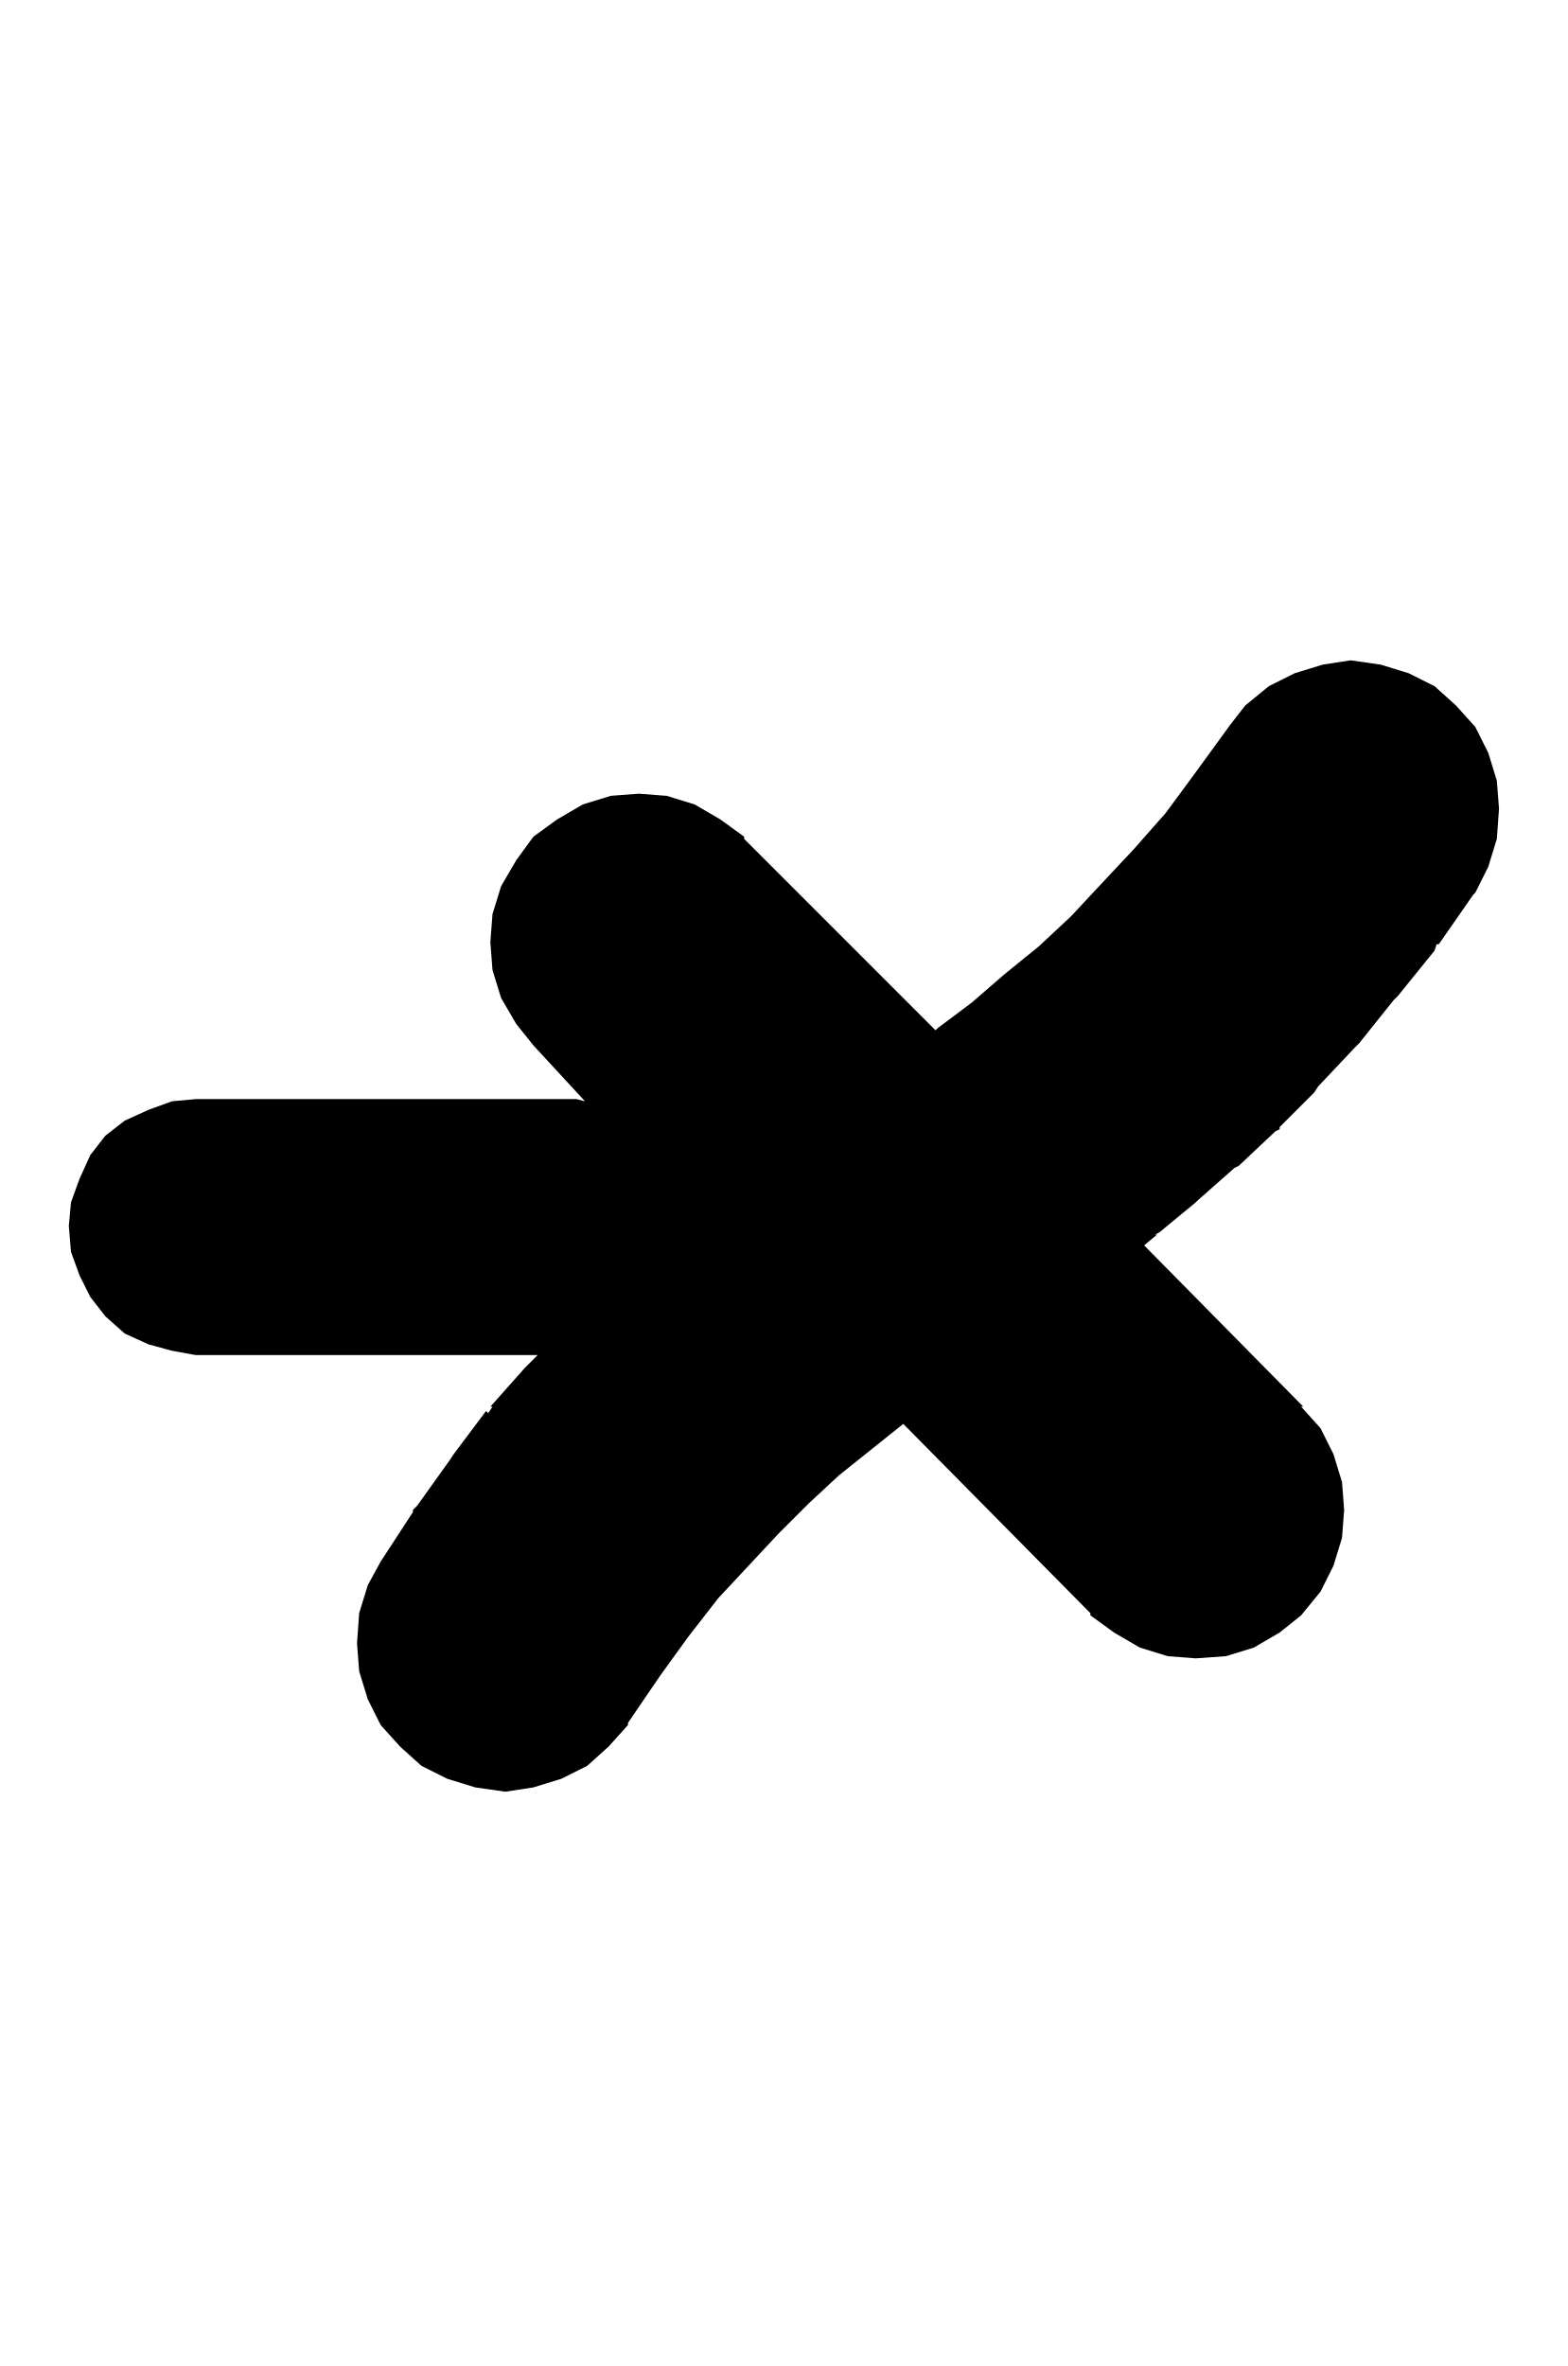
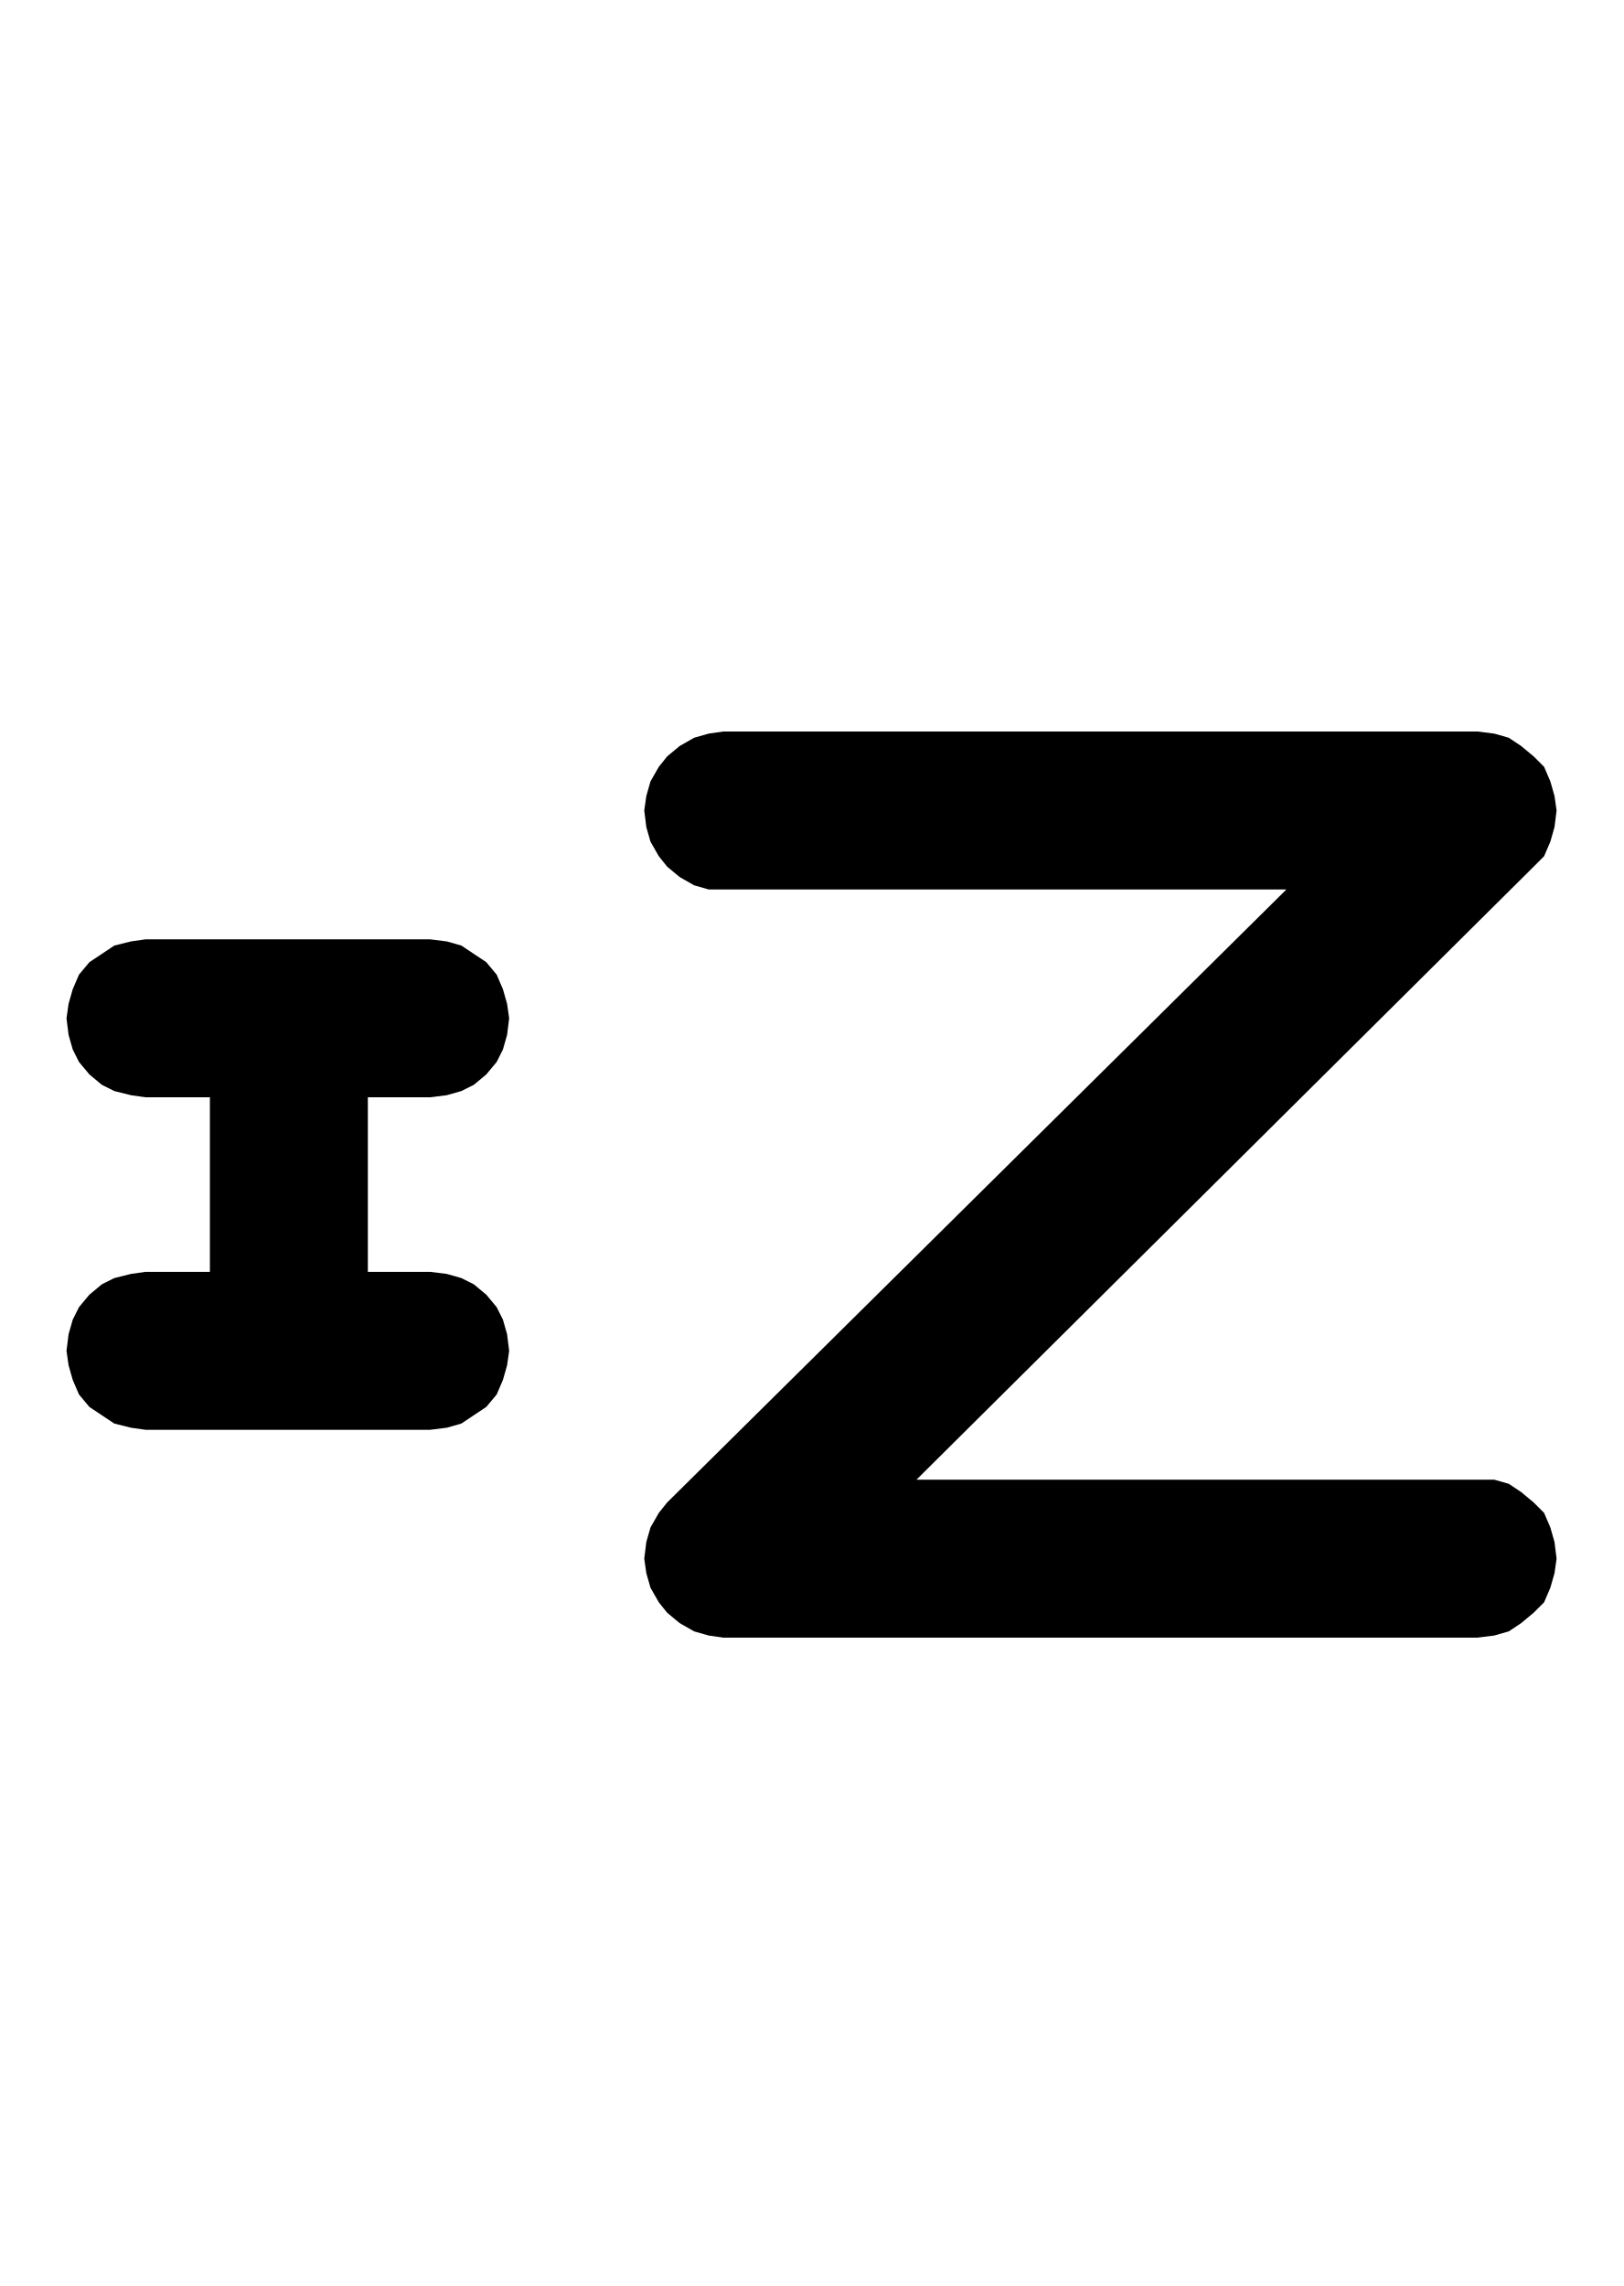
- <svg xmlns="http://www.w3.org/2000/svg" viewBox="0 -900 729 1100">
-   <path transform="scale(1,-1)" fill="currentColor" d="M177 174 192 197V198L194 200L209 221L211 224L226 244L227 243L229 246H228L244 264L246 266L250 270H91L80 272L69 275L58 280L49 288L42 297L37 307L33 318L32 330L33 341L37 352L42 363L49 372L58 379L69 384L80 388L91 389H268L272 388L248 414L240 424L233 436L229 449L228 462L229 475L233 488L240 500L248 511L259 519L271 526L284 530L297 531L310 530L323 526L335 519L346 511V510L435 421L436 422L452 434L467 447L483 460L498 474L512 489L527 505L542 522L556 541L572 563L579 572L590 581L602 587L615 591L628 593L642 591L655 587L667 581L677 572L686 562L692 550L696 537L697 524L696 510L692 497L686 485L685 484L669 461H668L667 458L650 437L648 435L632 415L630 413L613 395L611 392L595 376V375L593 374L576 358L574 357L557 342L556 341L539 327L537 326H538L532 321L606 246H605L614 236L620 224L624 211L625 198L624 185L620 172L614 160L605 149L595 141L583 134L570 130L556 129L543 130L530 134L518 141L507 149V150L420 238L405 226L390 214L376 201L362 187L348 172L334 157L320 139L307 121L292 99V98L283 88L273 79L261 73L248 69L235 67L221 69L208 73L196 79L186 88L177 98L171 110L167 123L166 136L167 150L171 163Z" />
+ <svg xmlns="http://www.w3.org/2000/svg" viewBox="0 -900 781 1100">
+   <path transform="scale(1,-1)" fill="currentColor" d="M348 548H711L719 547L726 545L732 541L738 536L743 531L746 524L748 517L749 510L748 502L746 495L743 488L738 483L441 188H711H719L726 186L732 182L738 177L743 172L746 165L748 158L749 150L748 143L746 136L743 129L738 124L732 119L726 115L719 113L711 112H348L341 113L334 115L327 119L321 124L317 129L313 136L311 143L310 150L311 158L313 165L317 172L321 177L619 472H348H341L334 474L327 478L321 483L317 488L313 495L311 502L310 510L311 517L313 524L317 531L321 536L327 541L334 545L341 547ZM70 448H207L215 447L222 445L228 441L234 437L239 431L242 424L244 417L245 410L244 402L242 395L239 389L234 383L228 378L222 375L215 373L207 372H177V288H207L215 287L222 285L228 282L234 277L239 271L242 265L244 258L245 250L244 243L242 236L239 229L234 223L228 219L222 215L215 213L207 212H70L63 213L55 215L49 219L43 223L38 229L35 236L33 243L32 250L33 258L35 265L38 271L43 277L49 282L55 285L63 287L70 288H101V372H70L63 373L55 375L49 378L43 383L38 389L35 395L33 402L32 410L33 417L35 424L38 431L43 437L49 441L55 445L63 447Z" />
</svg>
